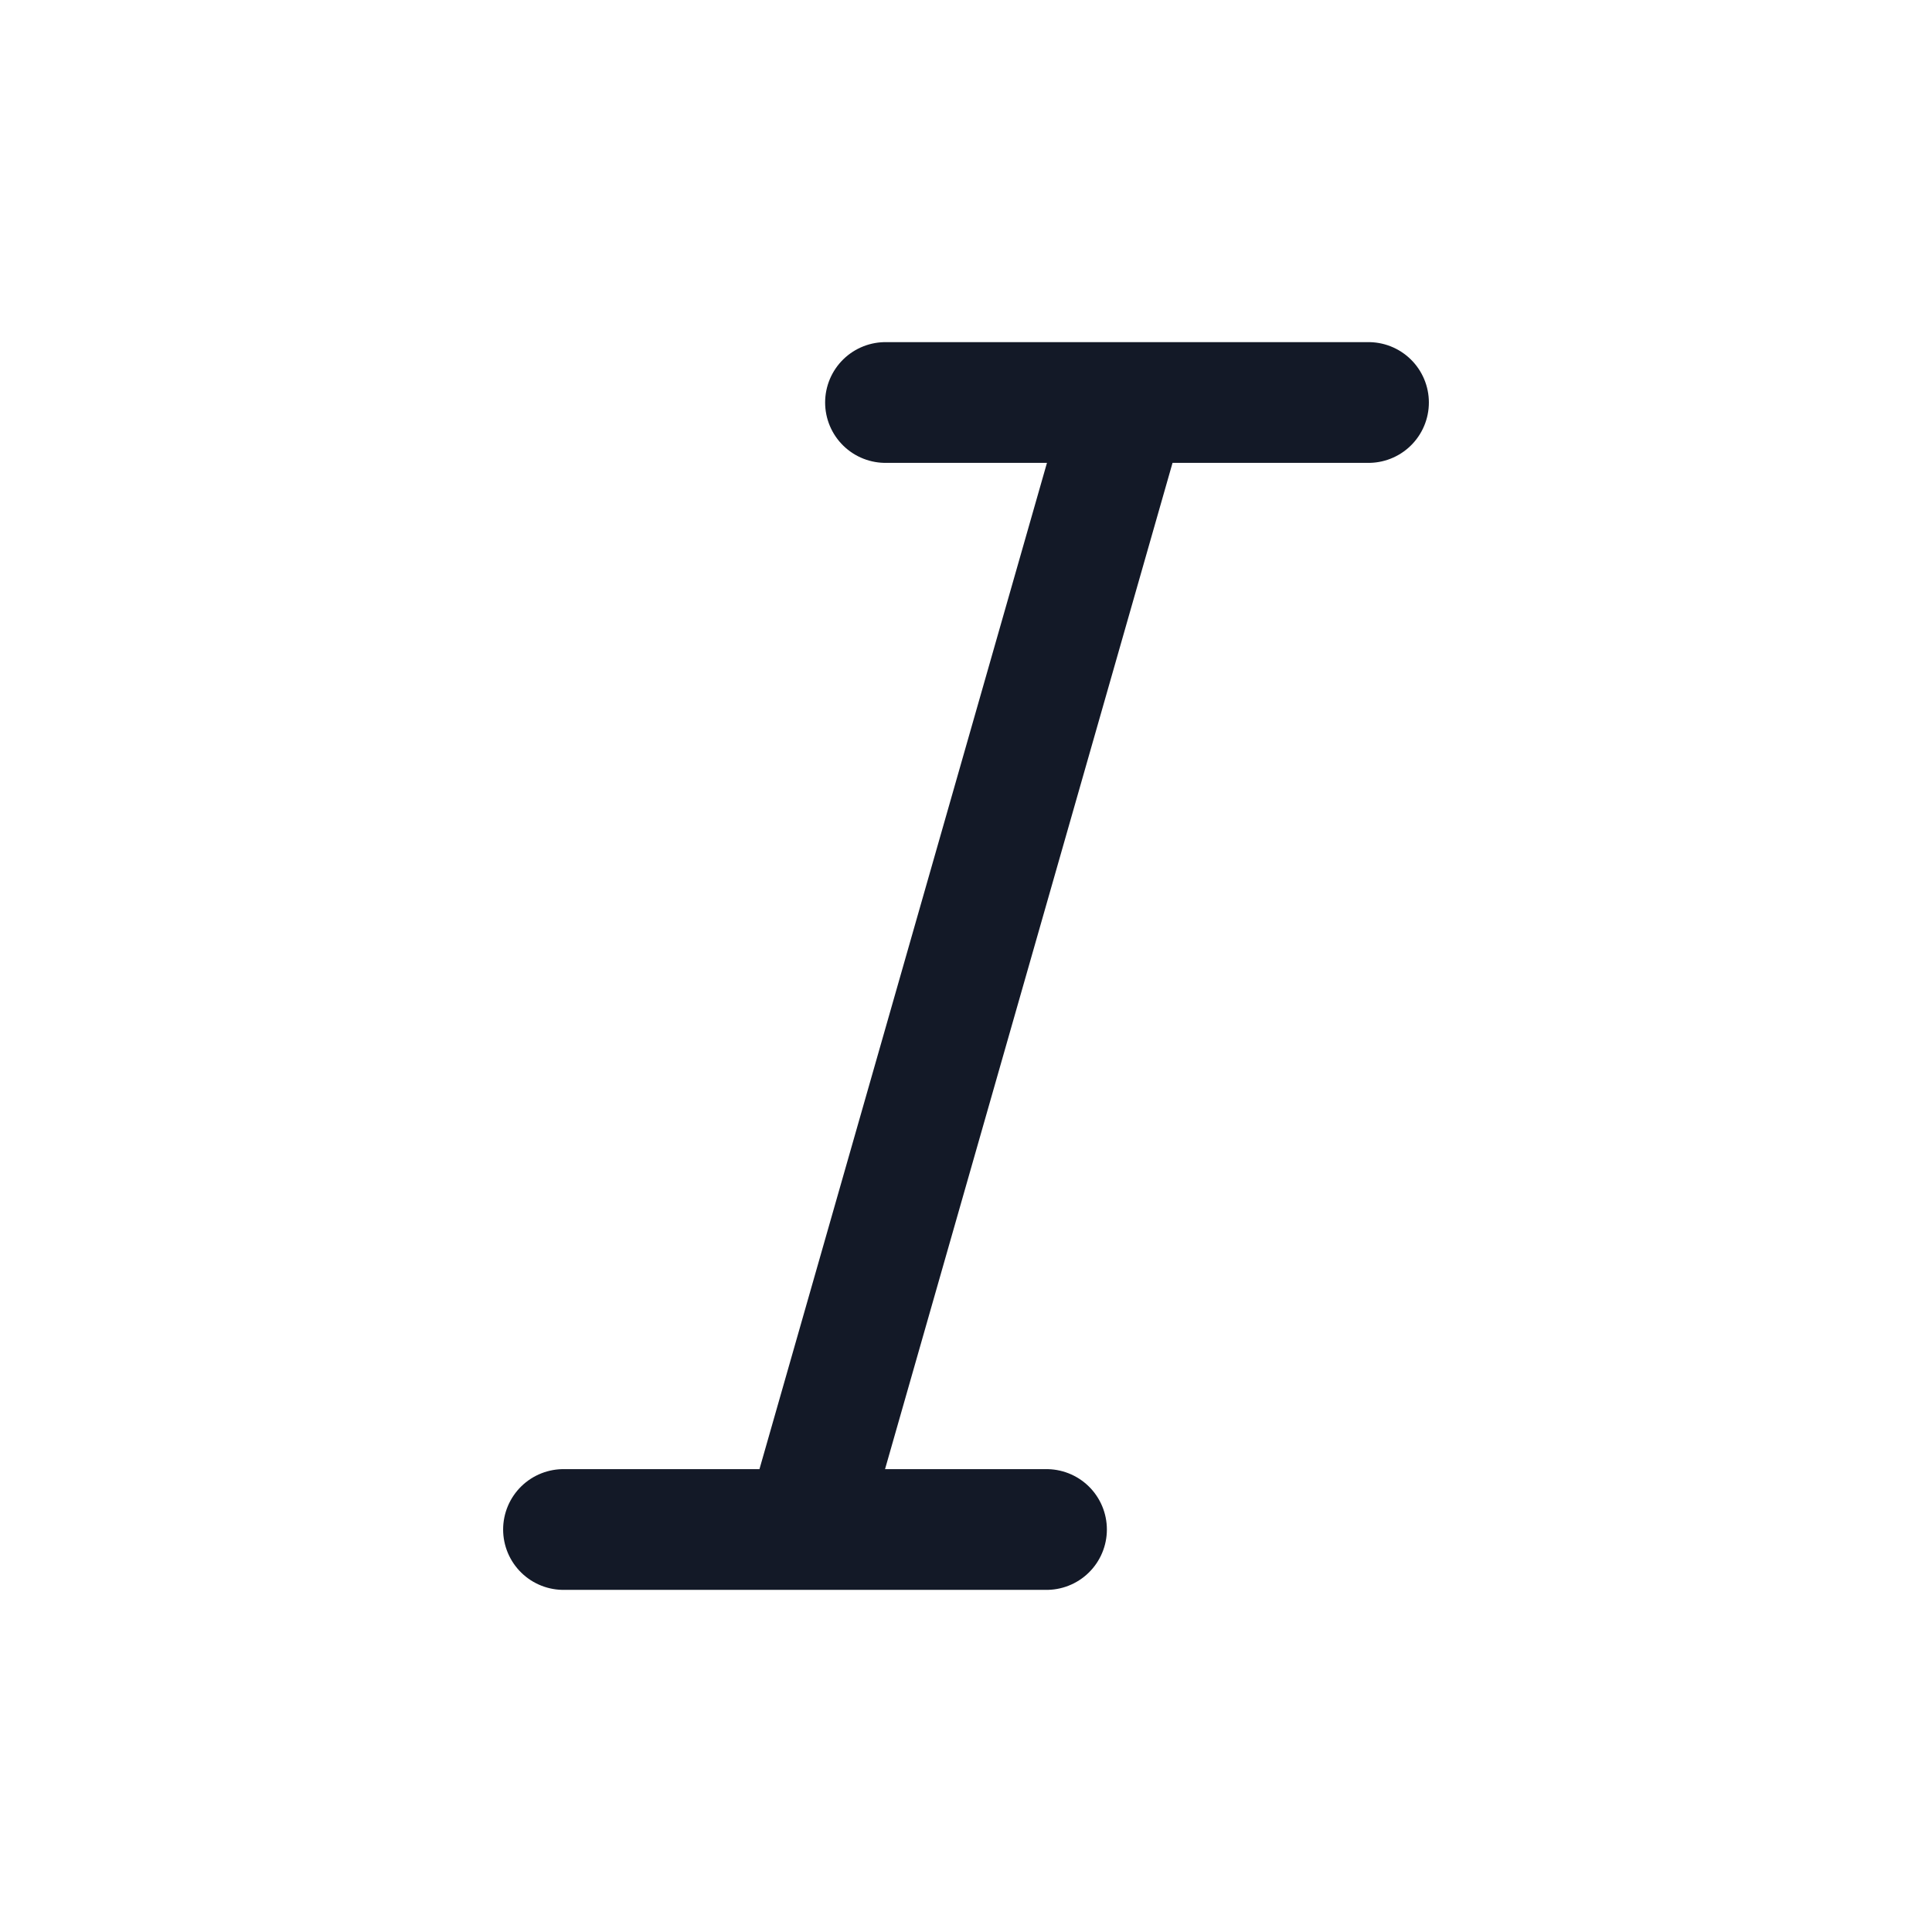
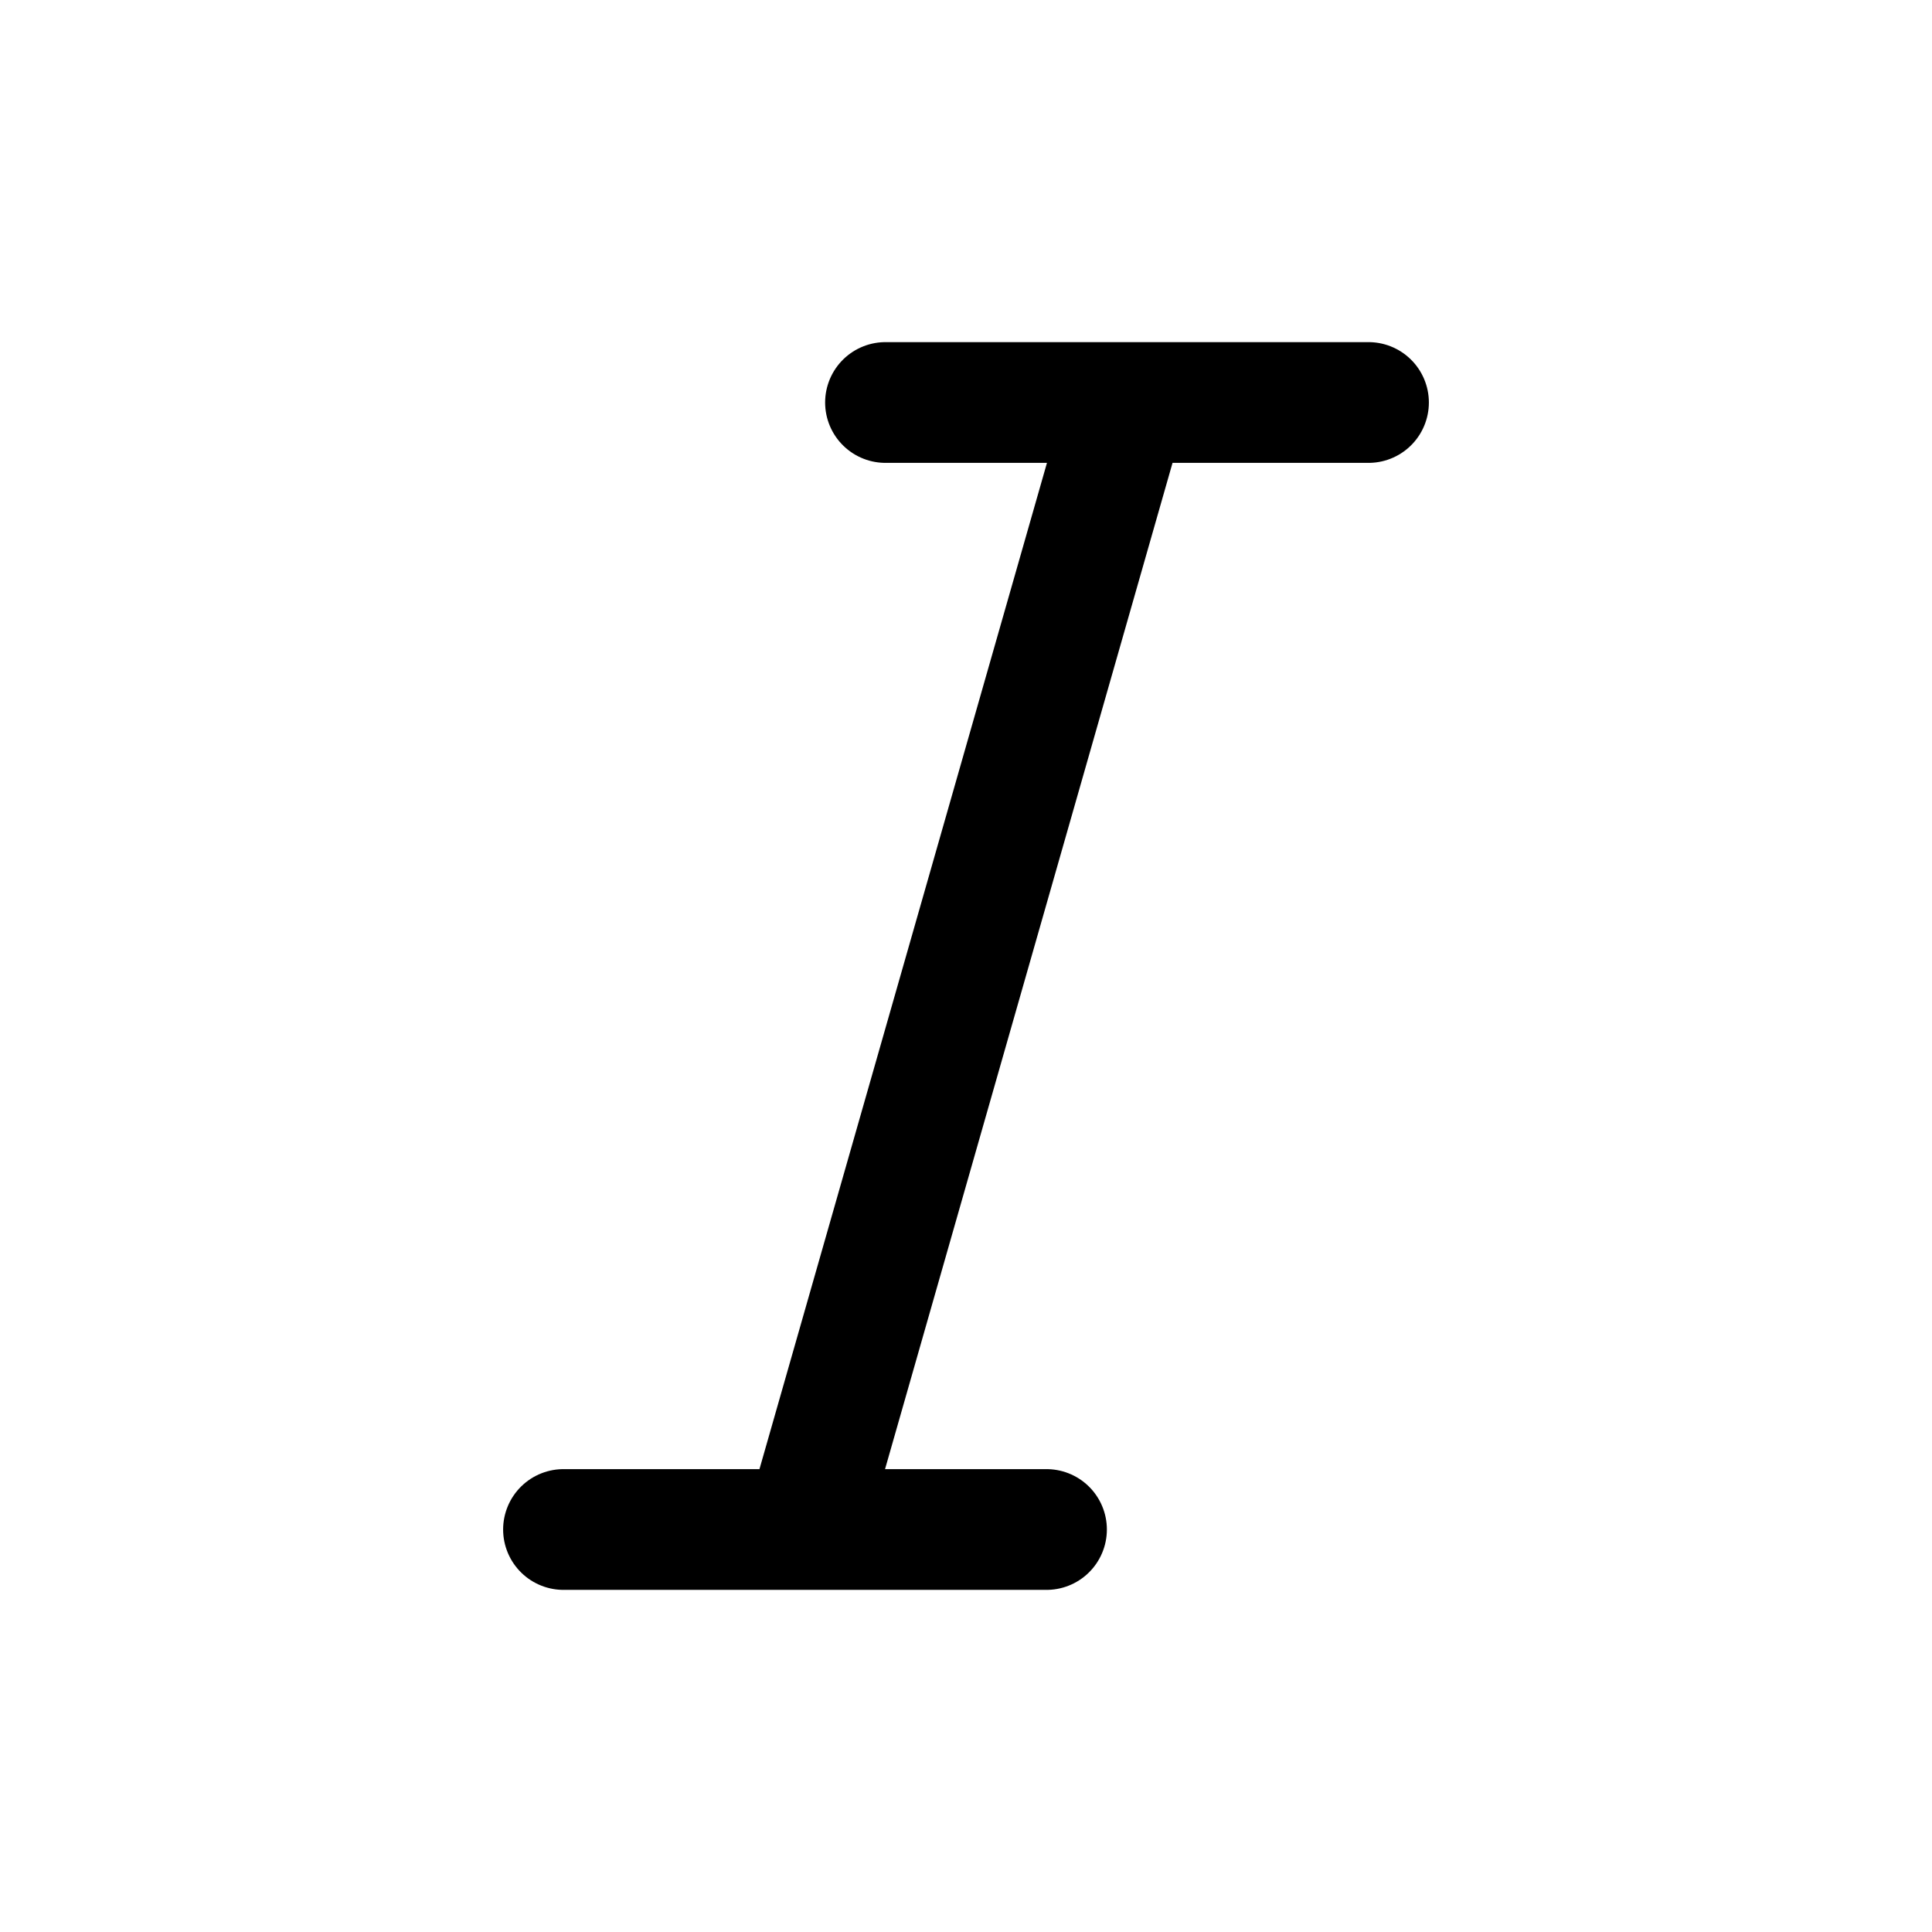
- <svg xmlns="http://www.w3.org/2000/svg" width="24" height="24" fill="none" viewBox="0 0 24 24">
-   <path stroke="#131927" stroke-linecap="round" stroke-linejoin="round" stroke-width="1.5" d="M11 5h3m3 0h-3m0 0-4 14m0 0H7m3 0h3" />
+ <svg xmlns="http://www.w3.org/2000/svg" width="24" height="24" viewBox="0 0 24 24" fill="none">
+   <path d="M11 5L14 5M17 5L14 5M14 5L10 19M10 19L7 19M10 19L13 19" stroke="black" stroke-width="1.5" stroke-linecap="round" stroke-linejoin="round" />
</svg>
